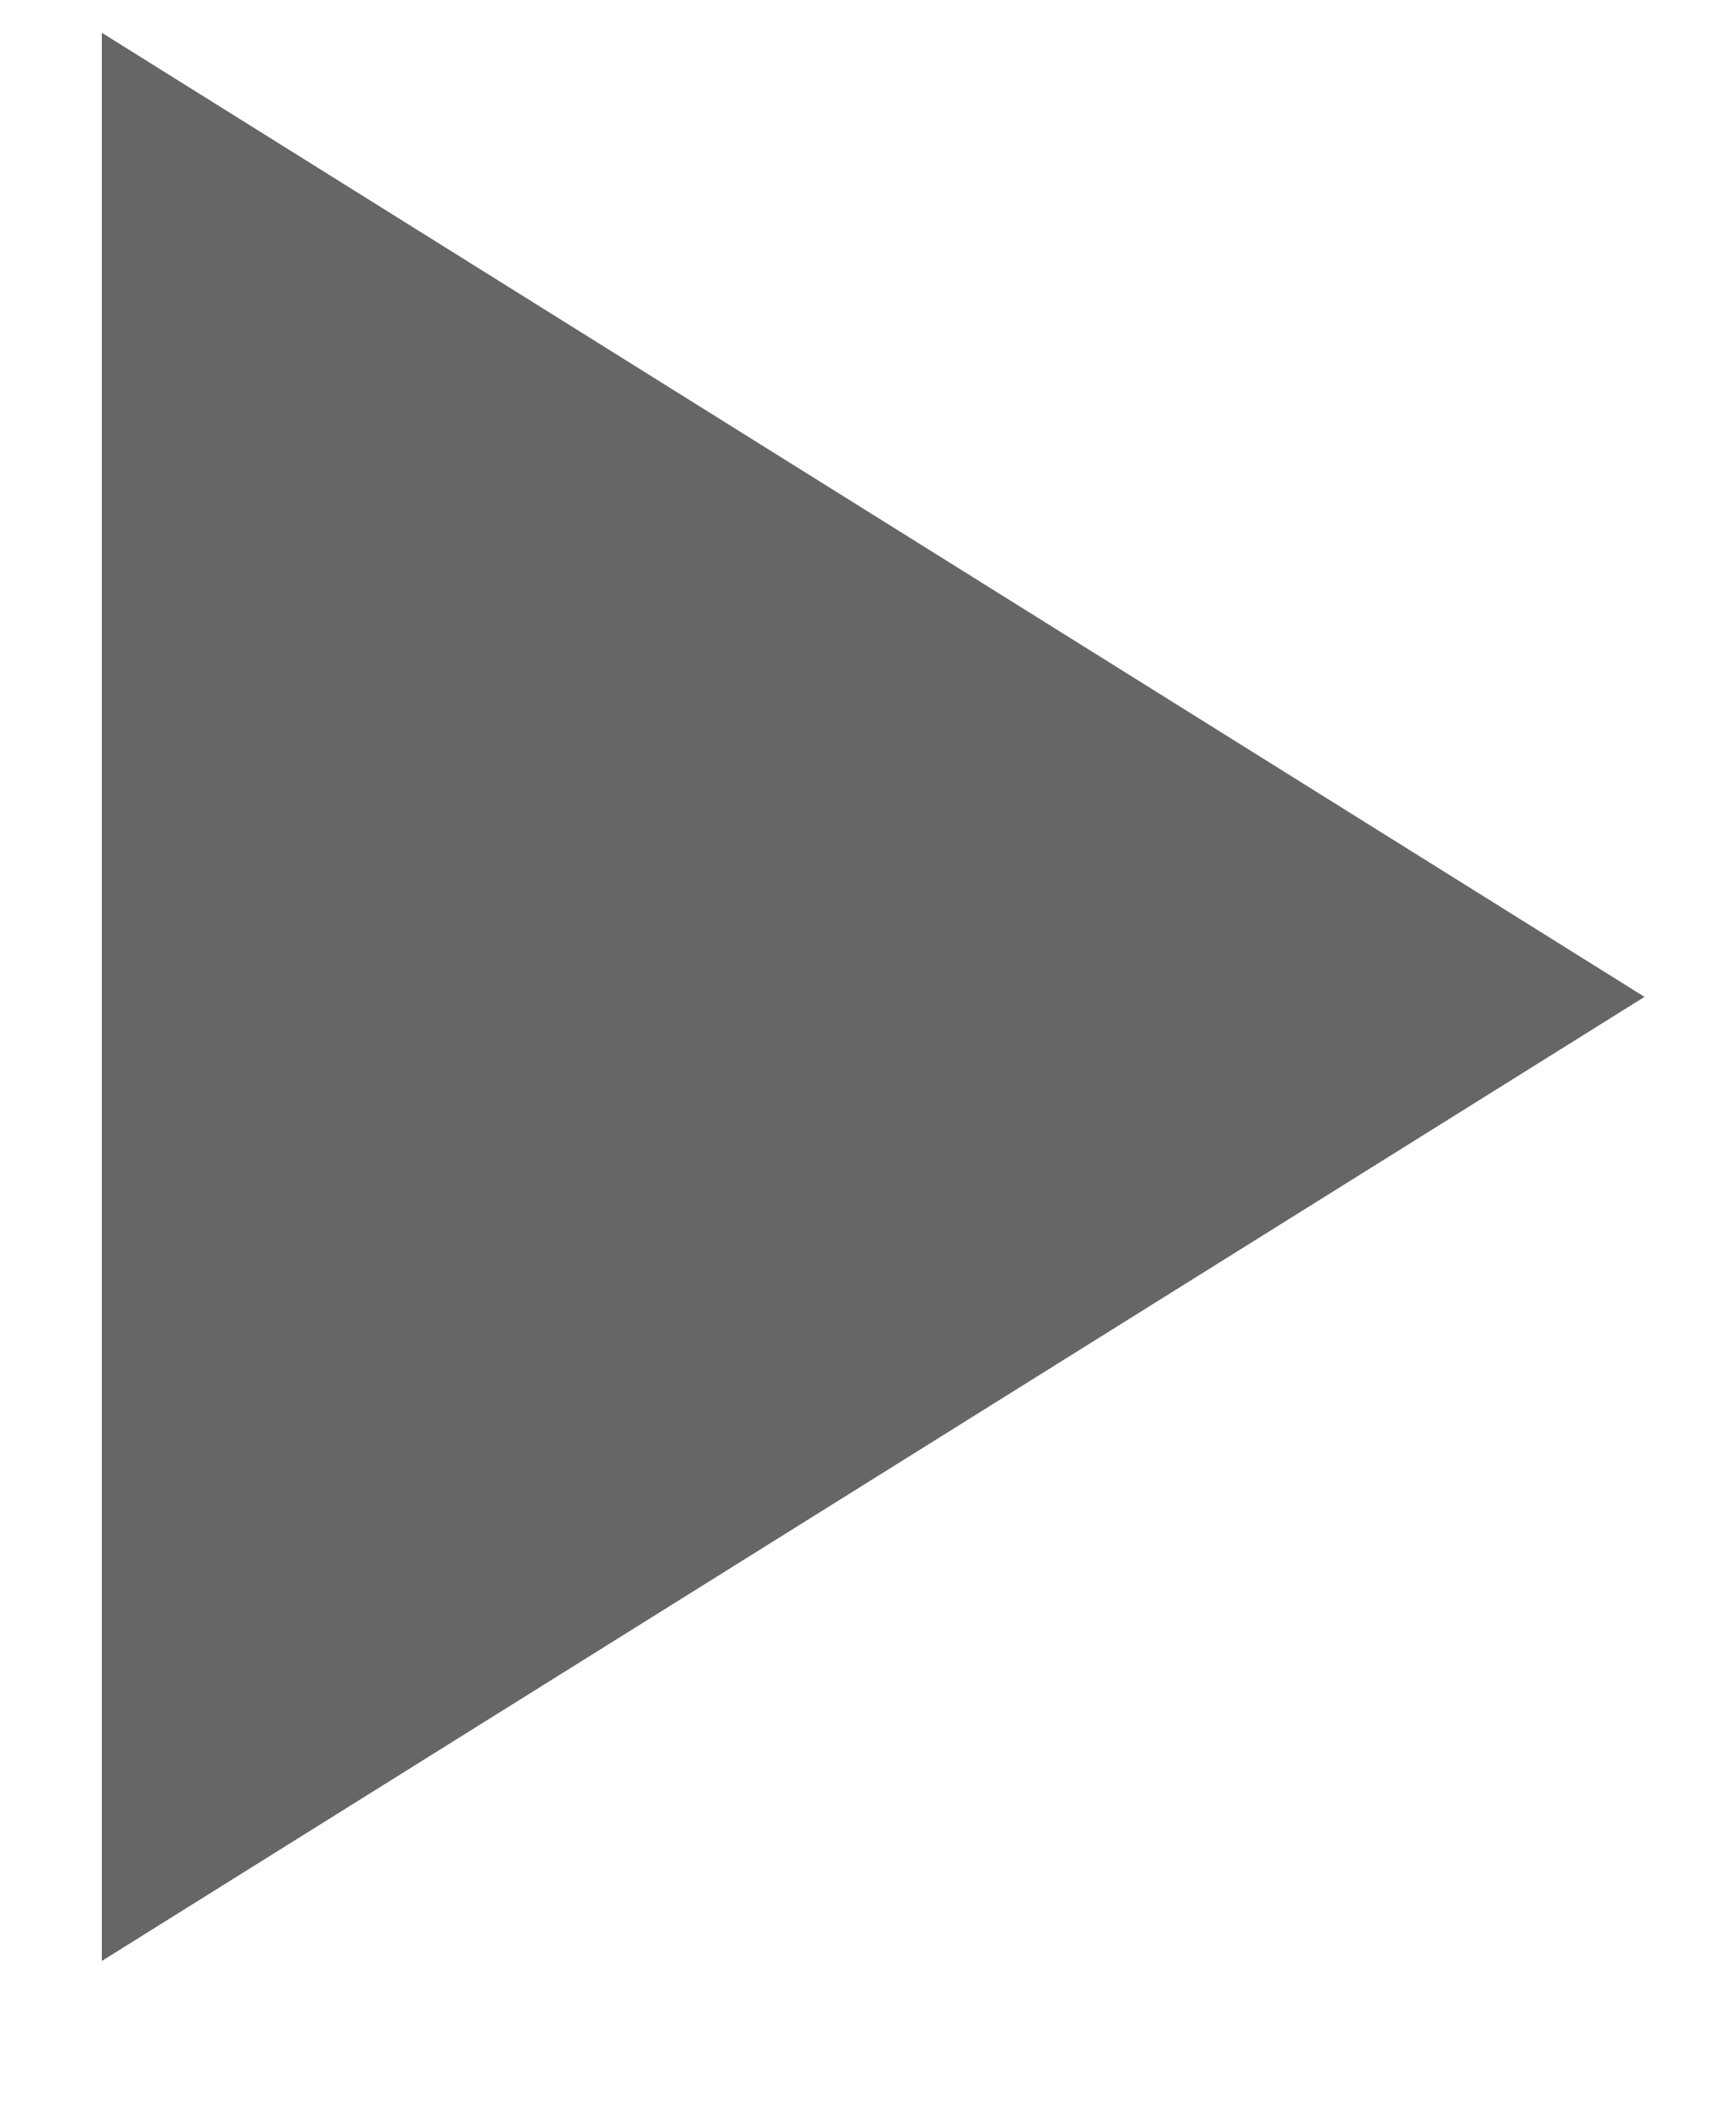
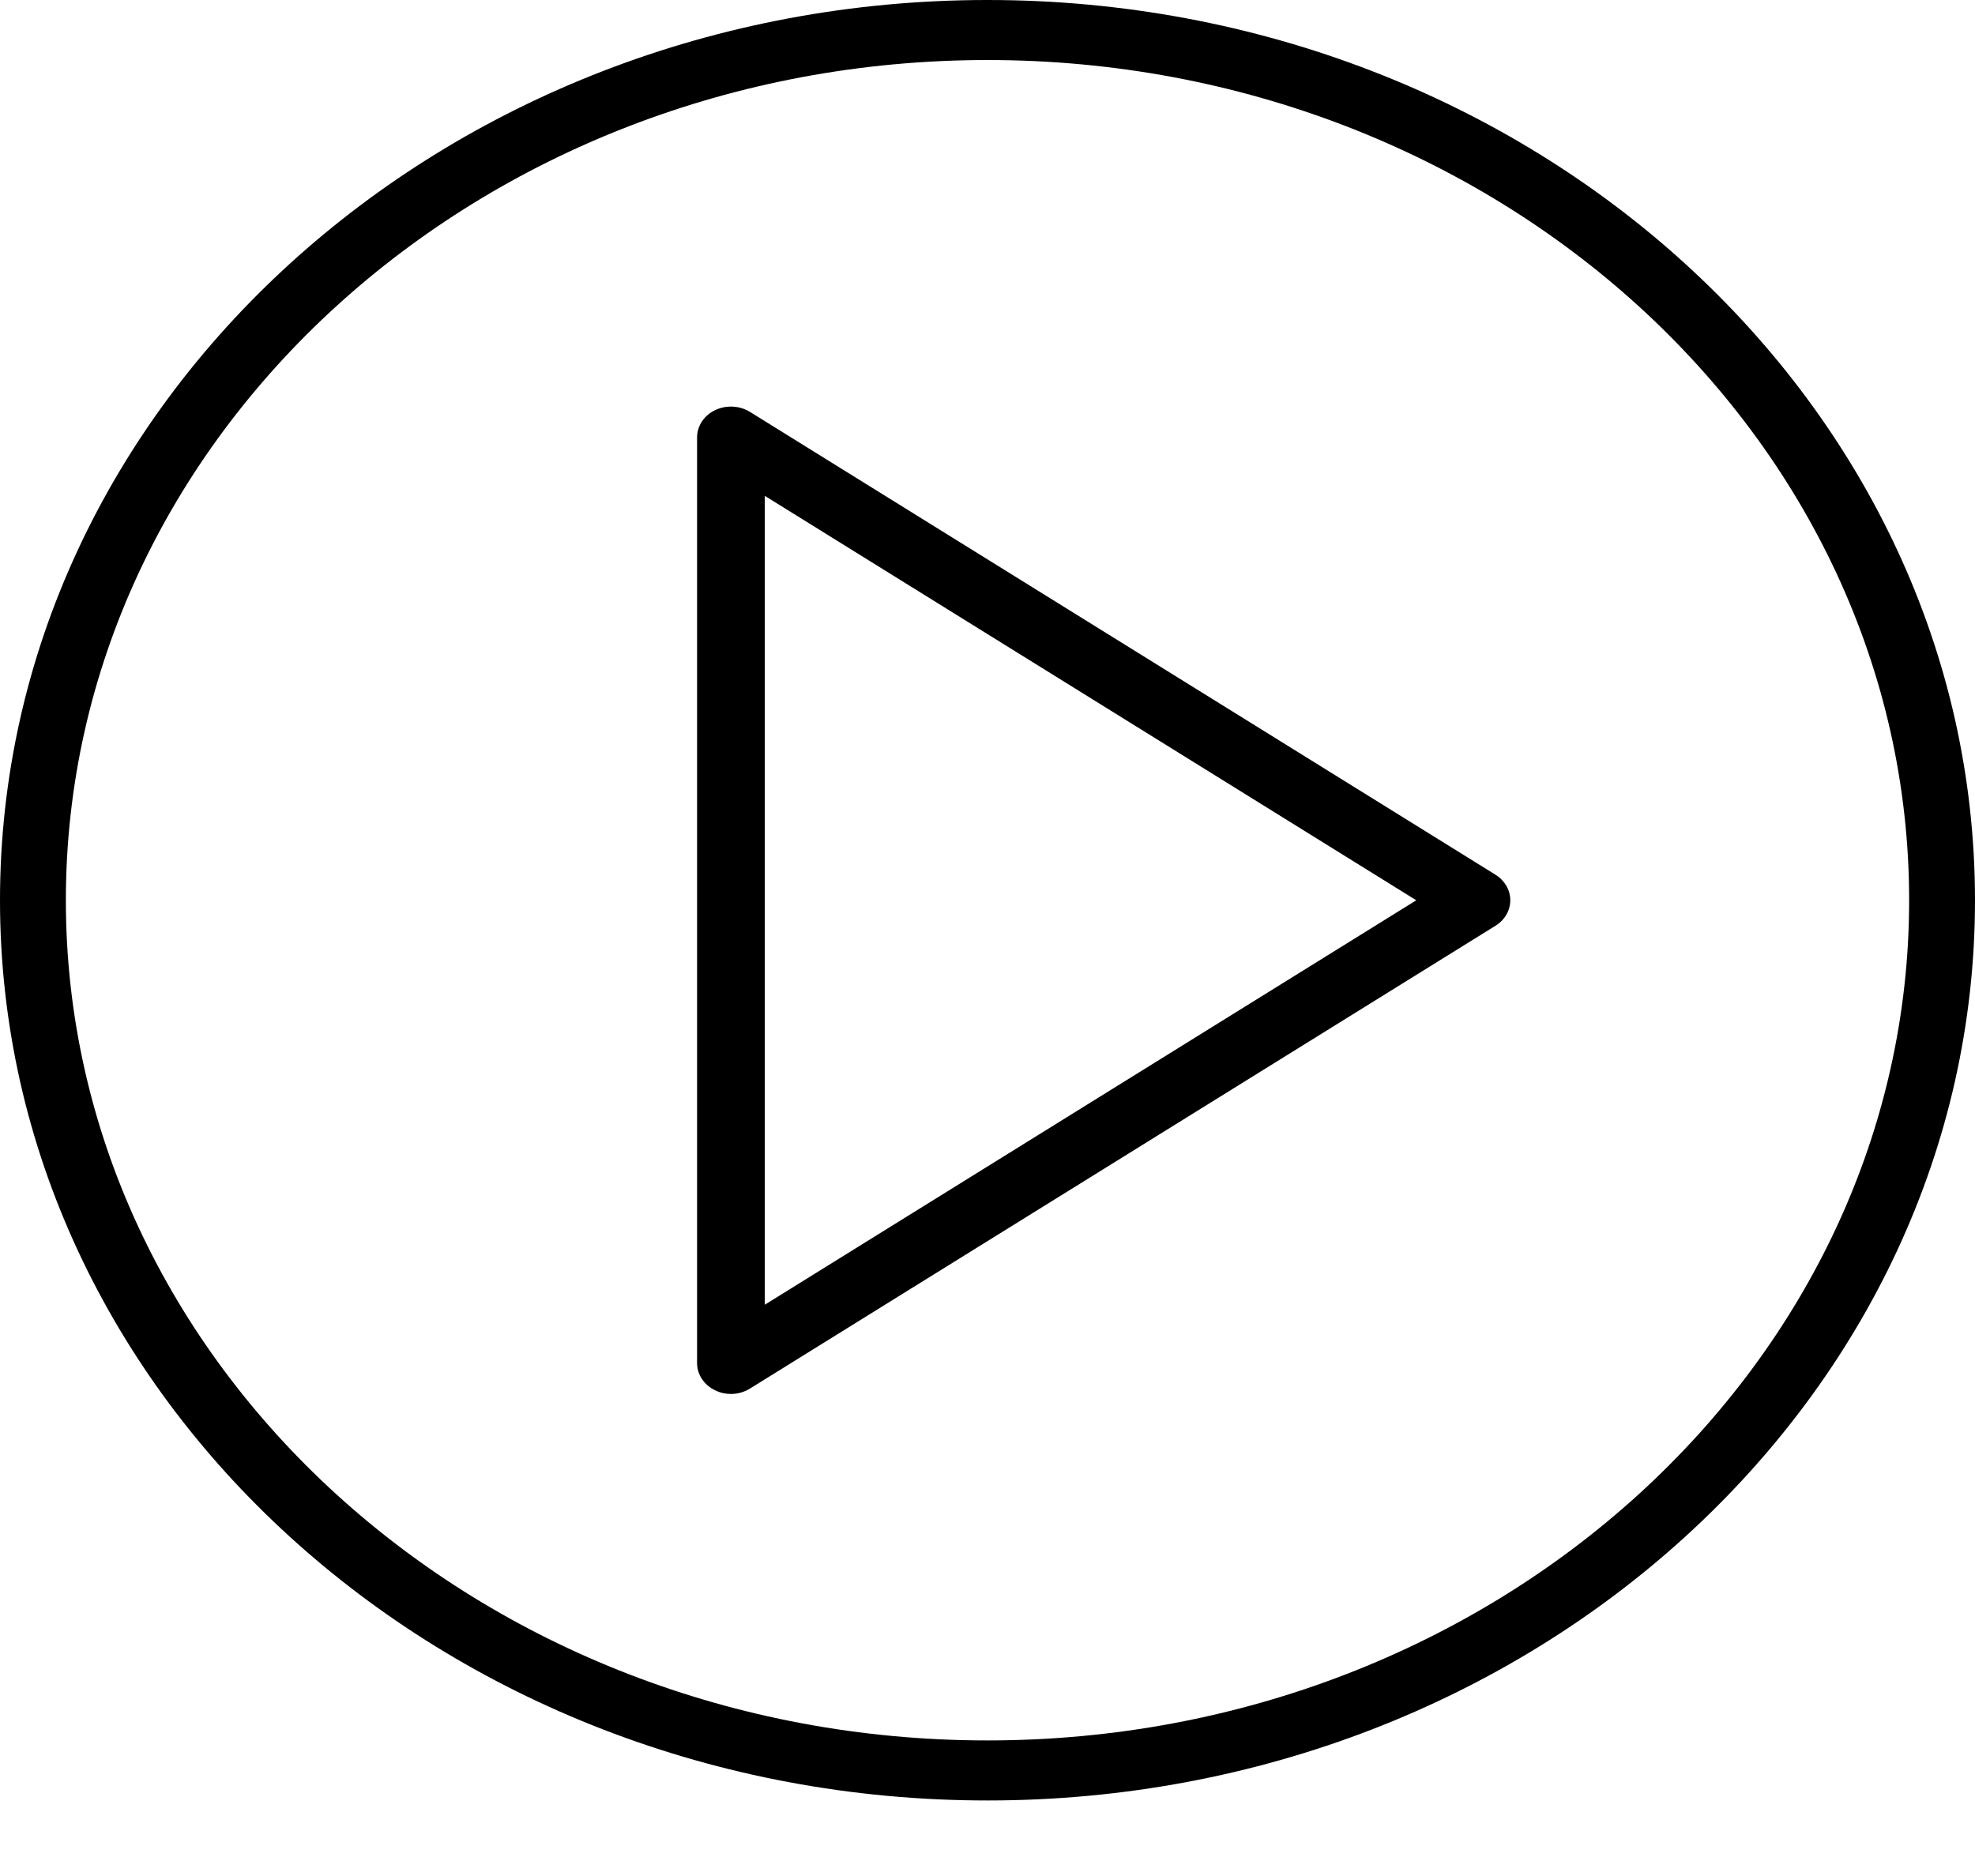
- <svg xmlns="http://www.w3.org/2000/svg" width="9" height="11" viewBox="0 0 9 11">
-   <g fill="none" fill-rule="evenodd">
-     <path d="M-4-3h16v16H-4z" />
-     <path fill="#666" fill-rule="nonzero" d="M8.528 5.17l-8 5v-10z" />
+ <svg xmlns="http://www.w3.org/2000/svg" width="20px" height="19px" viewBox="0 0 20 19" version="1.1">
+   <g id="WIP-Pages" stroke="none" stroke-width="1" fill="none" fill-rule="evenodd">
+     <g id="/learn/courses/full-stack-application-development-on-aws/" transform="translate(-1060, -570)" fill="#000000" fill-rule="nonzero">
+       <g id="play-button" transform="translate(1060, 570)">
+         <path d="M15.144,8.859 L7.595,4.172 C7.49,4.107 7.354,4.1 7.241,4.154 C7.129,4.208 7.059,4.314 7.059,4.43 L7.059,13.805 C7.059,13.921 7.129,14.027 7.242,14.081 C7.292,14.106 7.347,14.118 7.402,14.118 C7.47,14.118 7.537,14.099 7.595,14.063 L15.144,9.376 C15.238,9.318 15.294,9.221 15.294,9.118 C15.294,9.014 15.238,8.918 15.144,8.859 Z M7.745,13.214 L7.745,5.022 L14.342,9.118 L7.745,13.214 Z" id="Shape" />
+         <path d="M10,0 C4.486,0 0,4.09 0,9.118 C0,14.145 4.486,18.235 10,18.235 C15.514,18.235 20,14.145 20,9.118 C20,4.09 15.514,0 10,0 Z M10,17.627 C4.854,17.627 0.667,13.81 0.667,9.118 C0.667,4.425 4.854,0.608 10,0.608 C15.146,0.608 19.333,4.425 19.333,9.118 C19.333,13.81 15.146,17.627 10,17.627 Z" id="Shape" />
+       </g>
+     </g>
  </g>
</svg>
